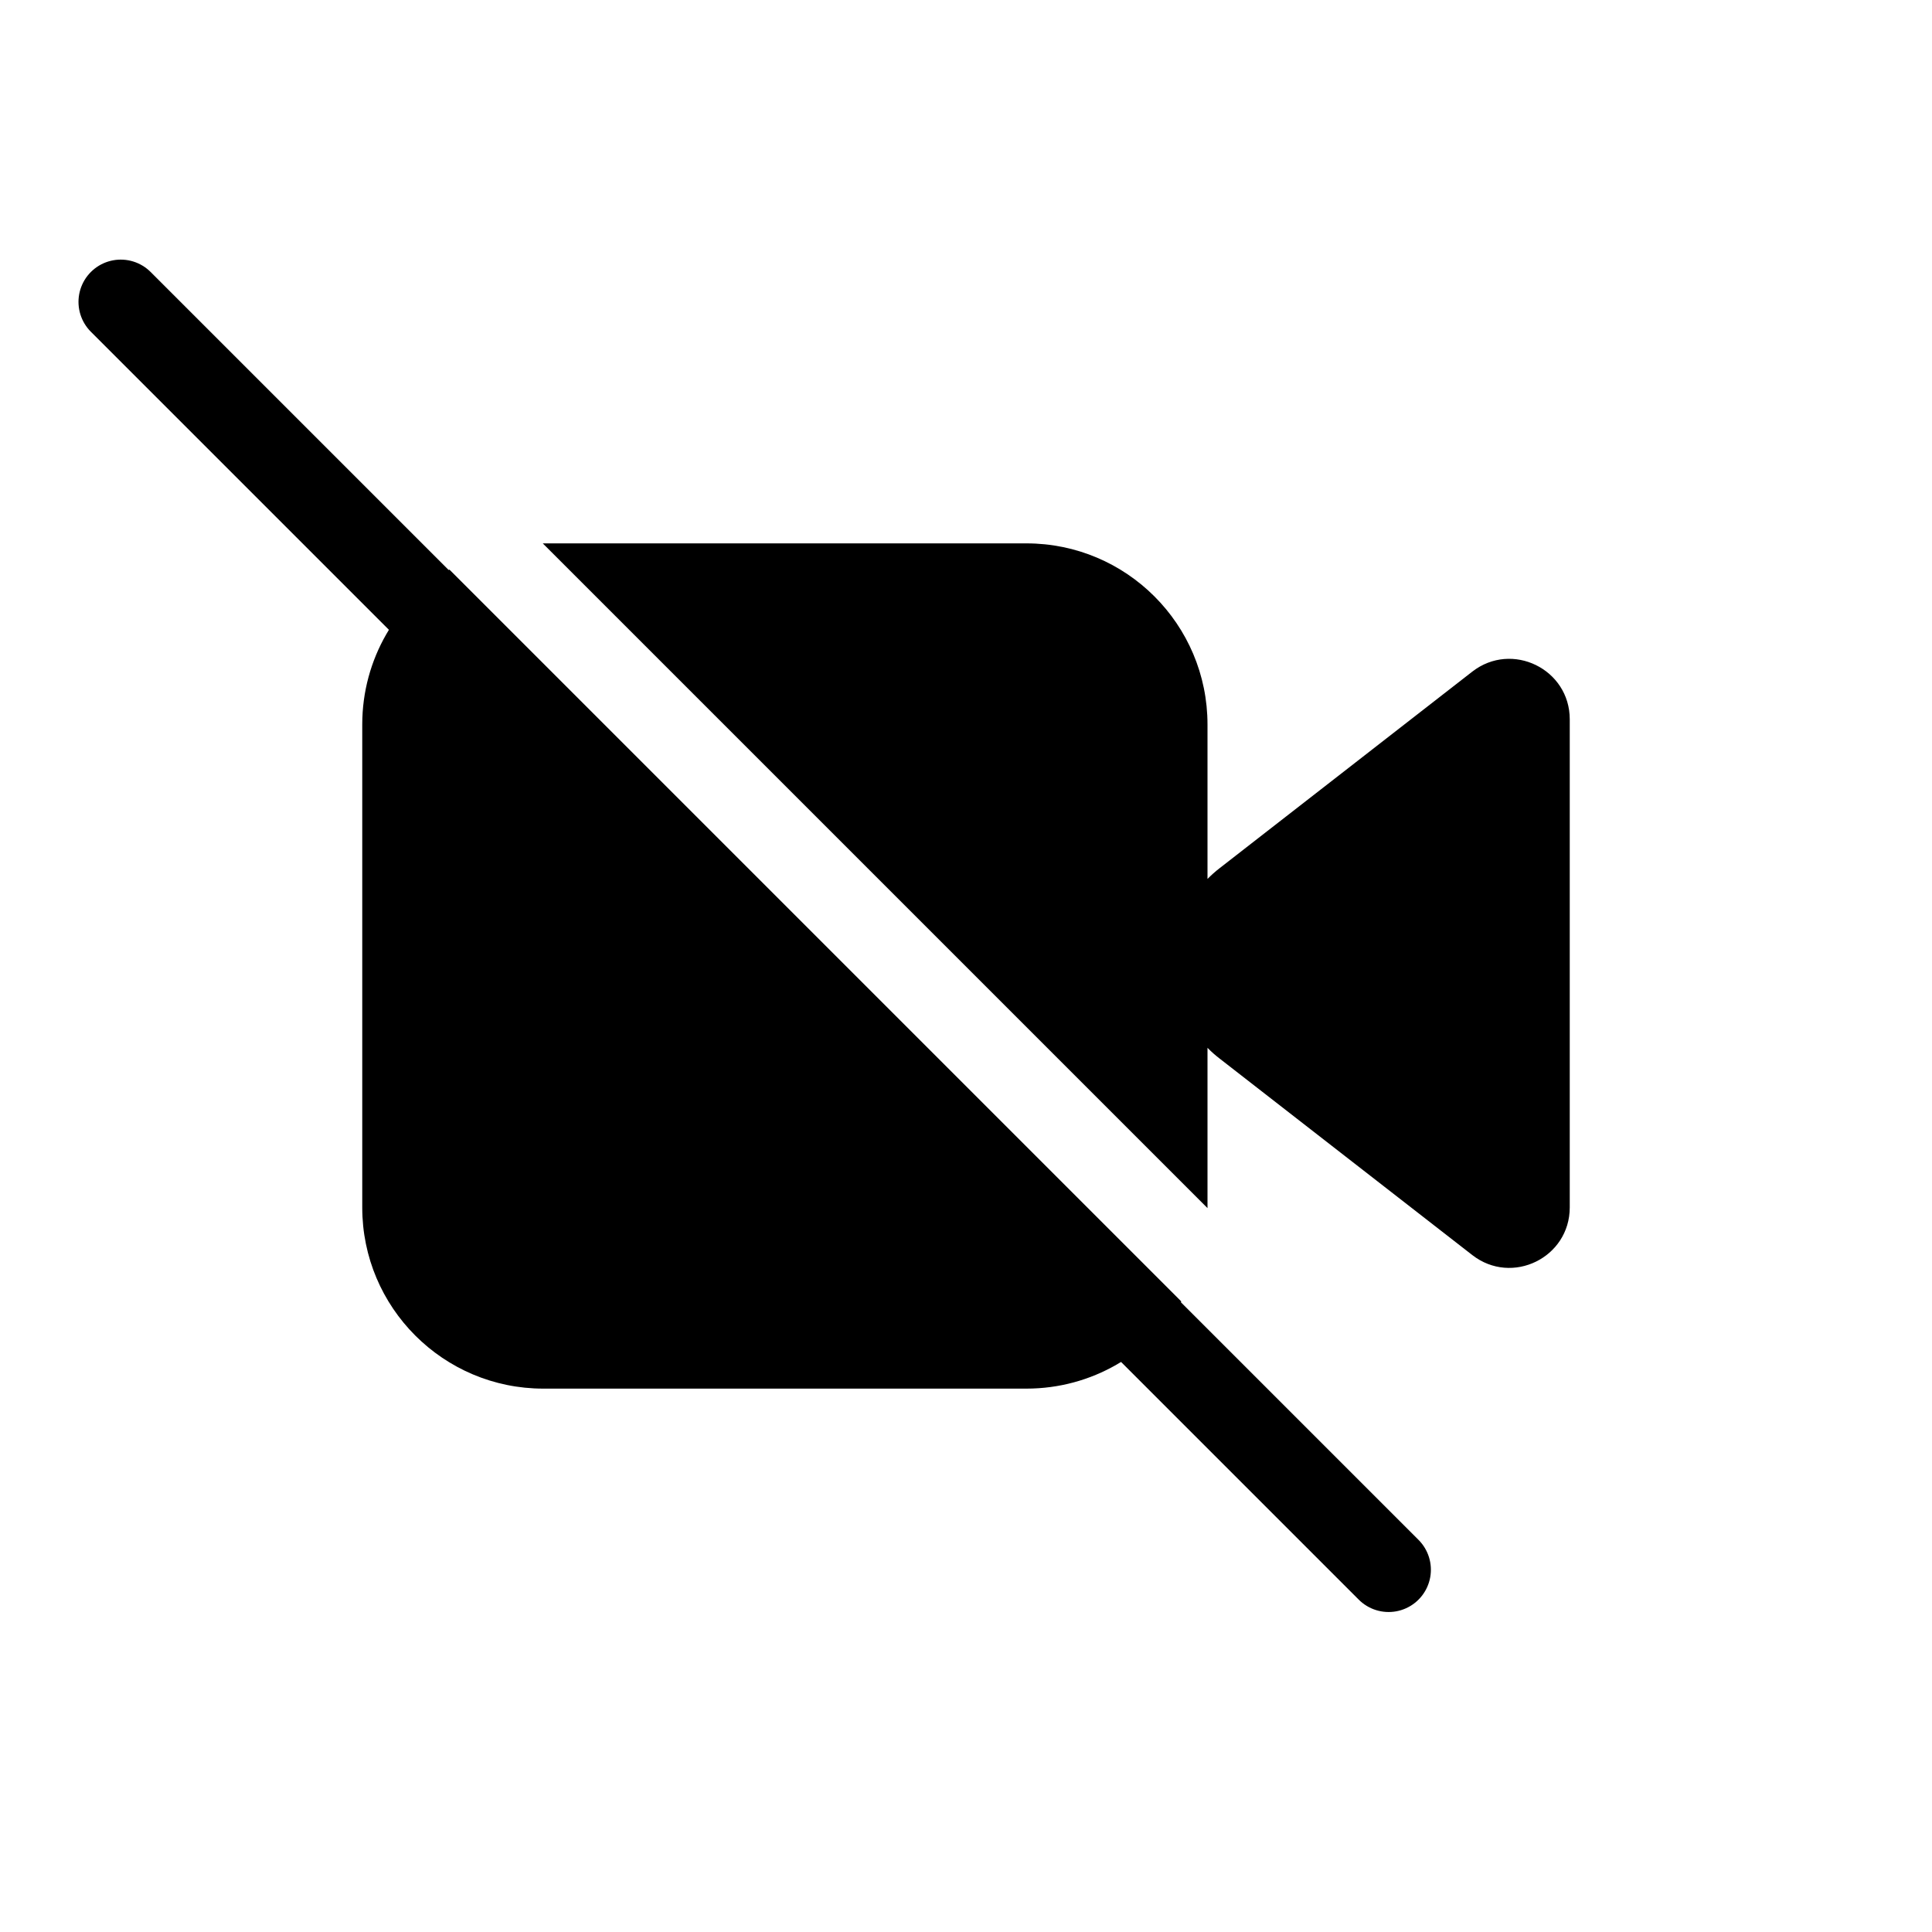
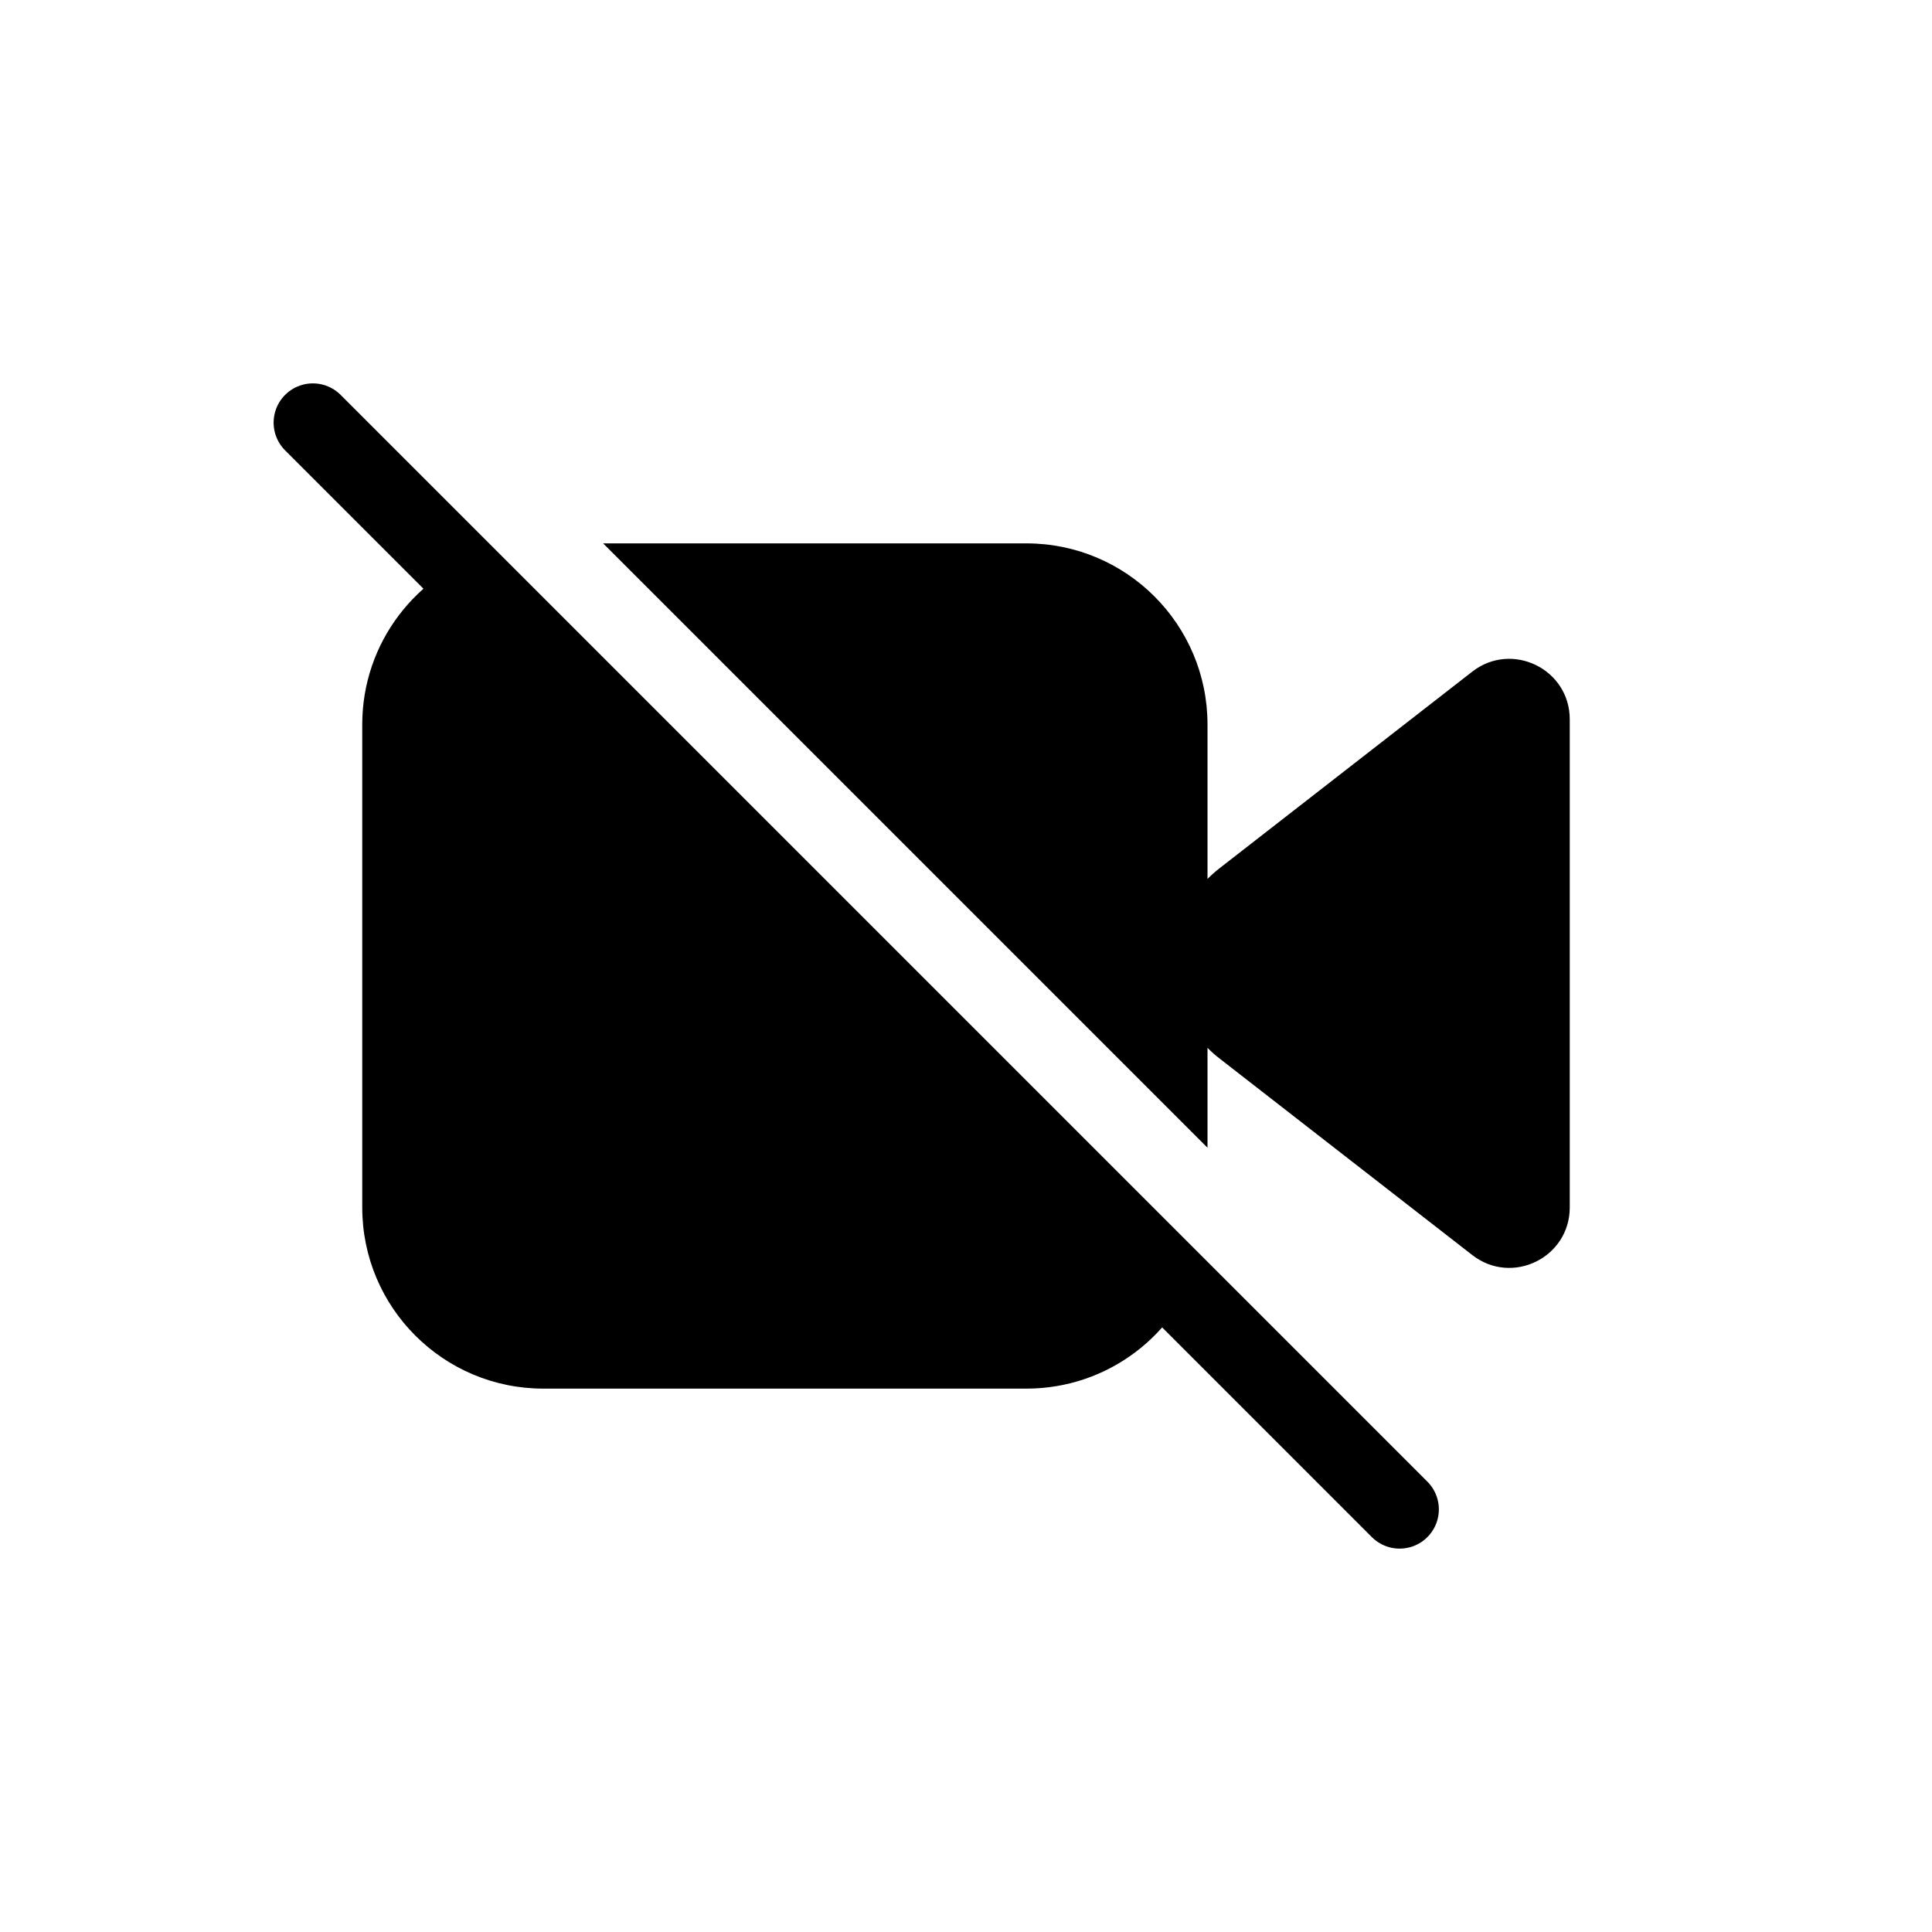
<svg xmlns="http://www.w3.org/2000/svg" width="32" height="32" viewBox="0 0 32 32" fill="none">
-   <path fill-rule="evenodd" clip-rule="evenodd" d="M7.444 9.434C6.578 9.96 6 10.913 6 12V20C6 21.657 7.343 23 9 23H17C18.087 23 19.04 22.422 19.566 21.556L7.444 9.434ZM20 20.01C20 20.007 20 20.003 20 20V17.355C20.062 17.419 20.13 17.479 20.203 17.535L24.386 20.788C25.043 21.299 26 20.831 26 19.999V11.914C26 11.082 25.043 10.614 24.386 11.124L20.203 14.378C20.13 14.434 20.062 14.495 20 14.558V12C20 10.343 18.657 9 17 9H9C8.997 9 8.993 9 8.99 9L20 20.01Z" fill="black" />
-   <path d="M23 26L2 5" stroke="black" stroke-width="1.4" stroke-linecap="round" />
+   <path fill-rule="evenodd" clip-rule="evenodd" d="M8.136 9.126C6.9 9.497 6 10.643 6 12V20C6 21.657 7.343 23 9 23H17C18.357 23 19.503 22.1 19.874 20.864L8.136 9.126ZM20 19.01V17.355C20.062 17.419 20.13 17.479 20.203 17.535L24.386 20.788C25.043 21.299 26 20.831 26 19.999V11.914C26 11.082 25.043 10.614 24.386 11.124L20.203 14.378C20.13 14.434 20.062 14.495 20 14.558V12C20 10.343 18.657 9 17 9H9.99L20 19.01Z" fill="black" />
+   <path d="M23.182 25L5.182 7" stroke="black" stroke-width="1.3" stroke-linecap="round" />
</svg>
